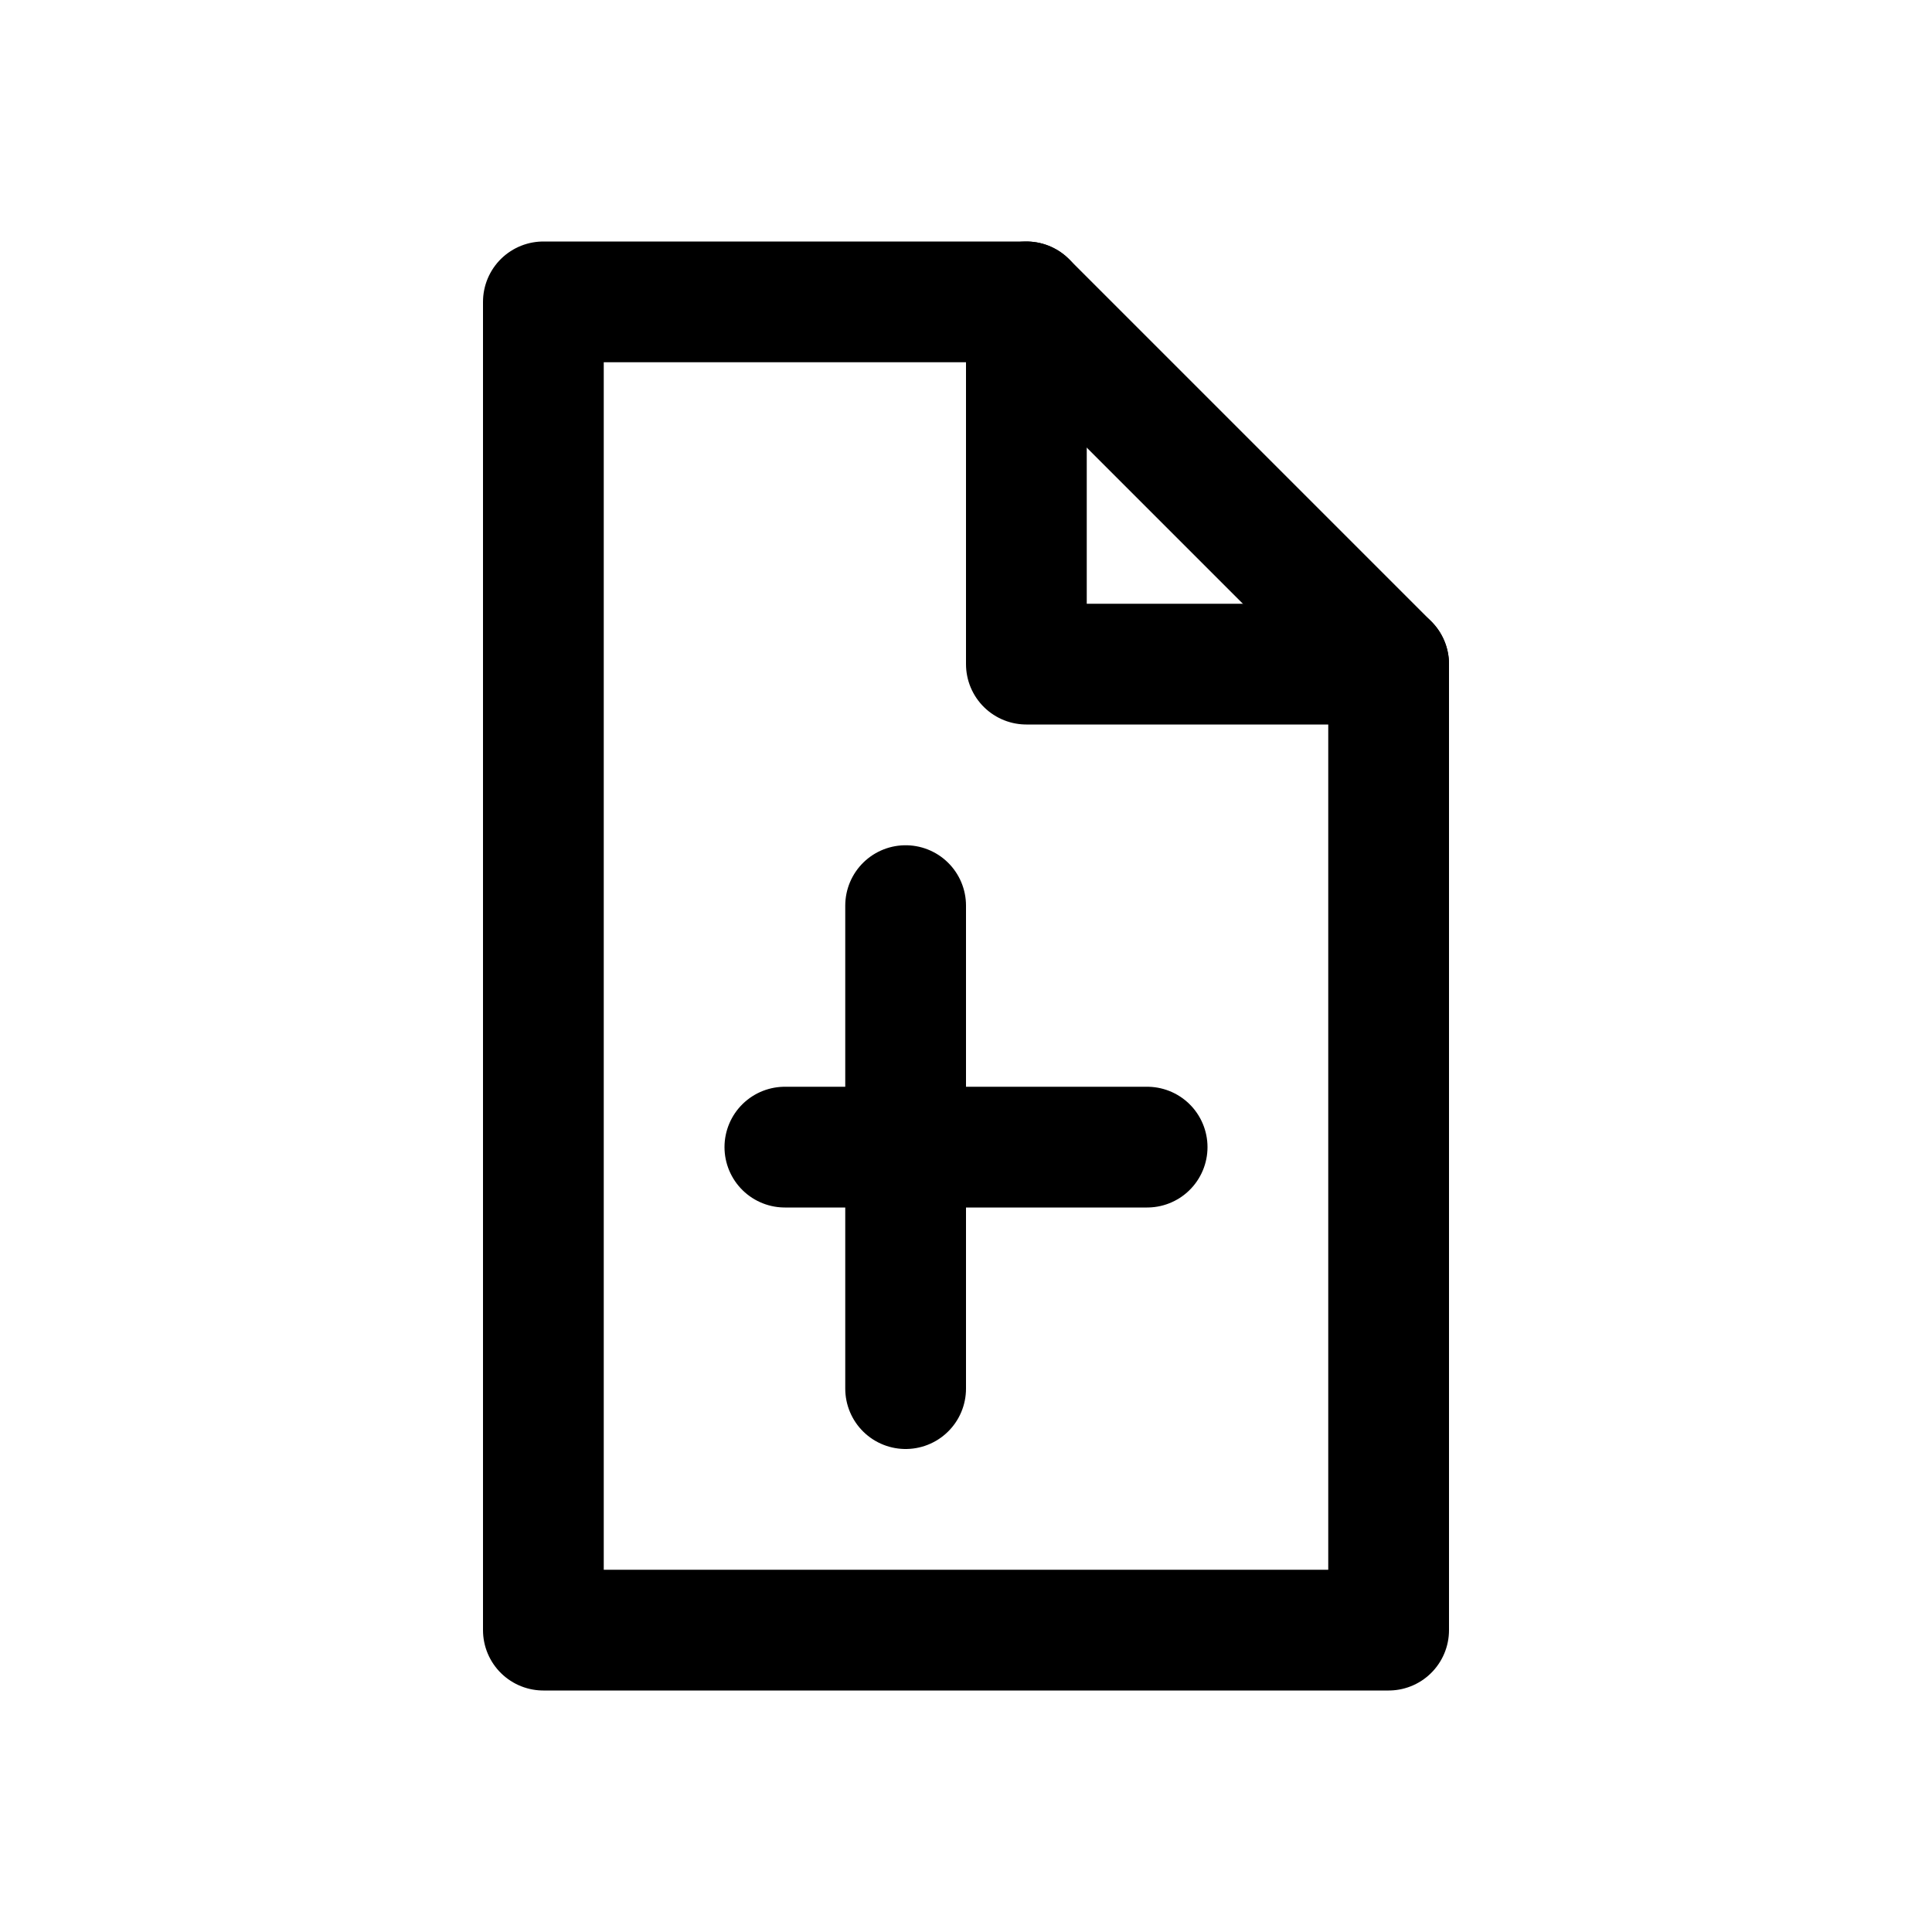
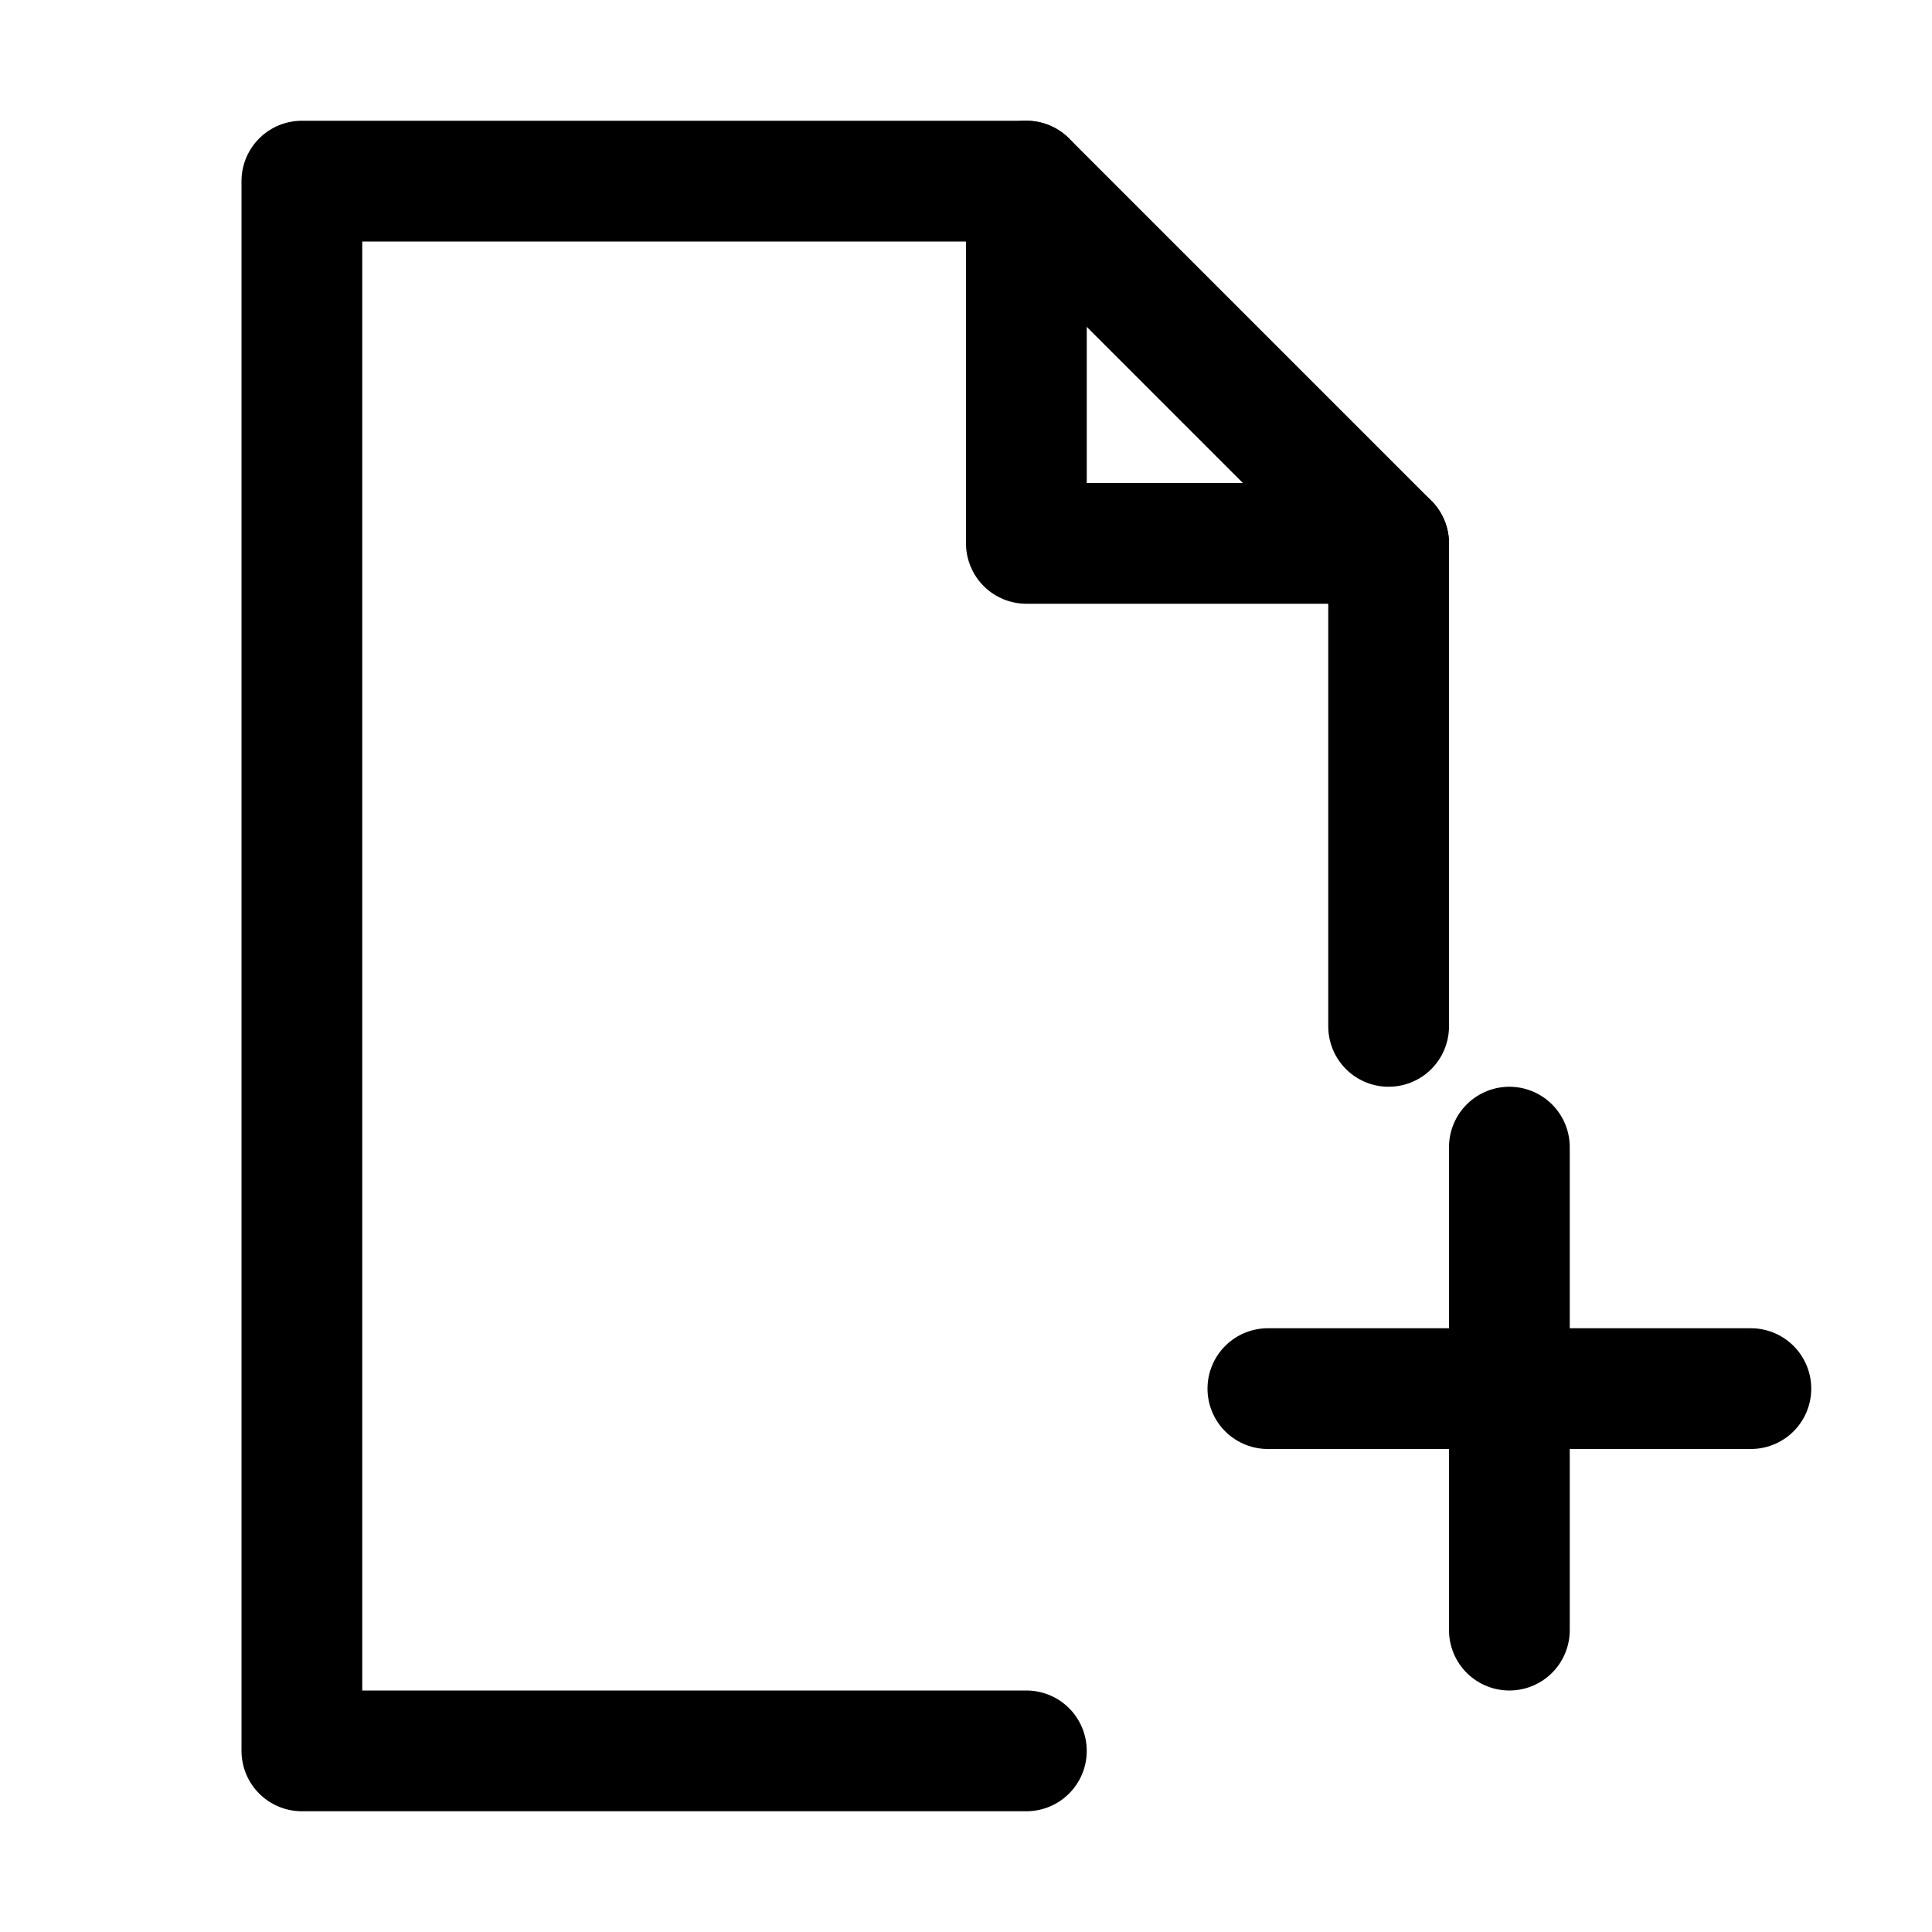
<svg xmlns="http://www.w3.org/2000/svg" width="16" height="16" viewBox="0 0 16 16">
  <g fill="none" stroke="currentColor" stroke-width="1" stroke-linecap="round" stroke-linejoin="round">
-     <path class="esist" d="M4.5 2.5 H8.5 L11.5 5.5 V13.5 H4.5 Z" />
-     <path class="esist" d="M8.5 2.5 V5.5 H11.5" />
-     <path class="pt" d="M7.5 7.5 V11.5 M6.5 9.5 H9.5" />
+     <path class="esist" d="M2.5 1.5 H8.5 L11.5 4.5 V8.5 M8.5 14.5 H2.5 V1.5" />
+     <path class="esist" d="M8.5 1.5 V4.5 H11.5" />
+     <path class="pt" d="M12.5 9.5 V13.5 M10.5 11.5 H14.5" />
  </g>
</svg>
